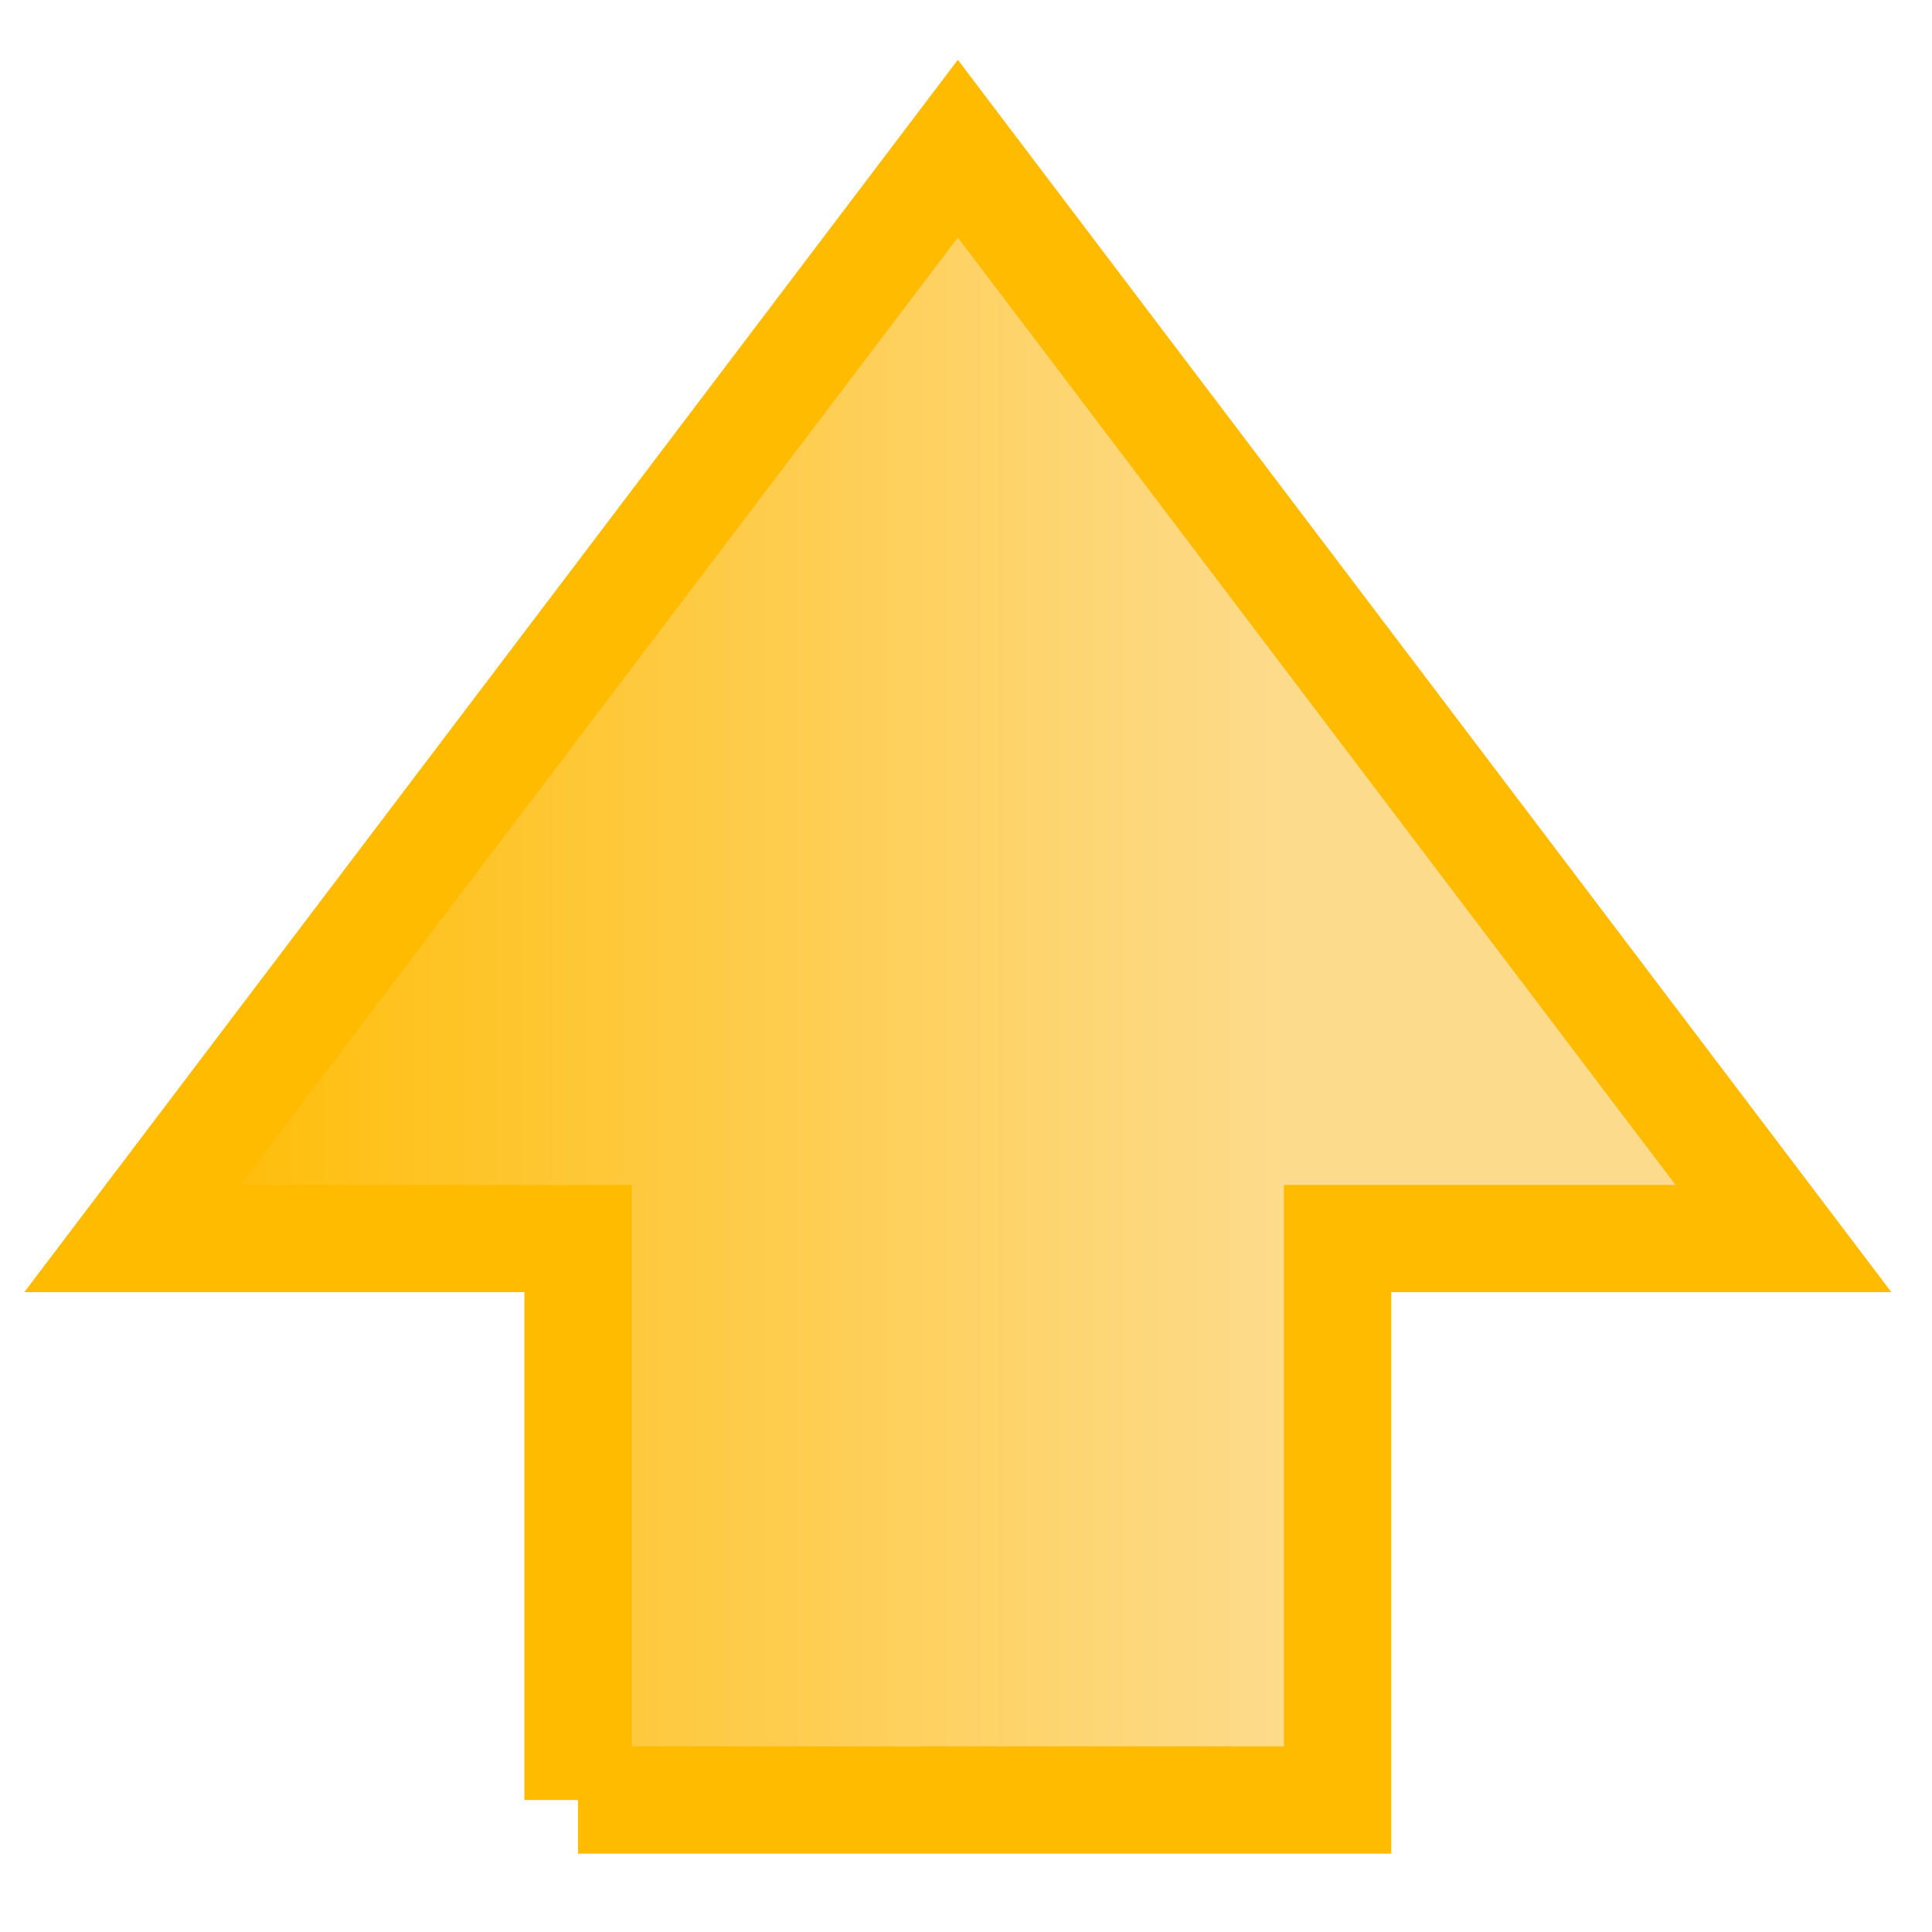
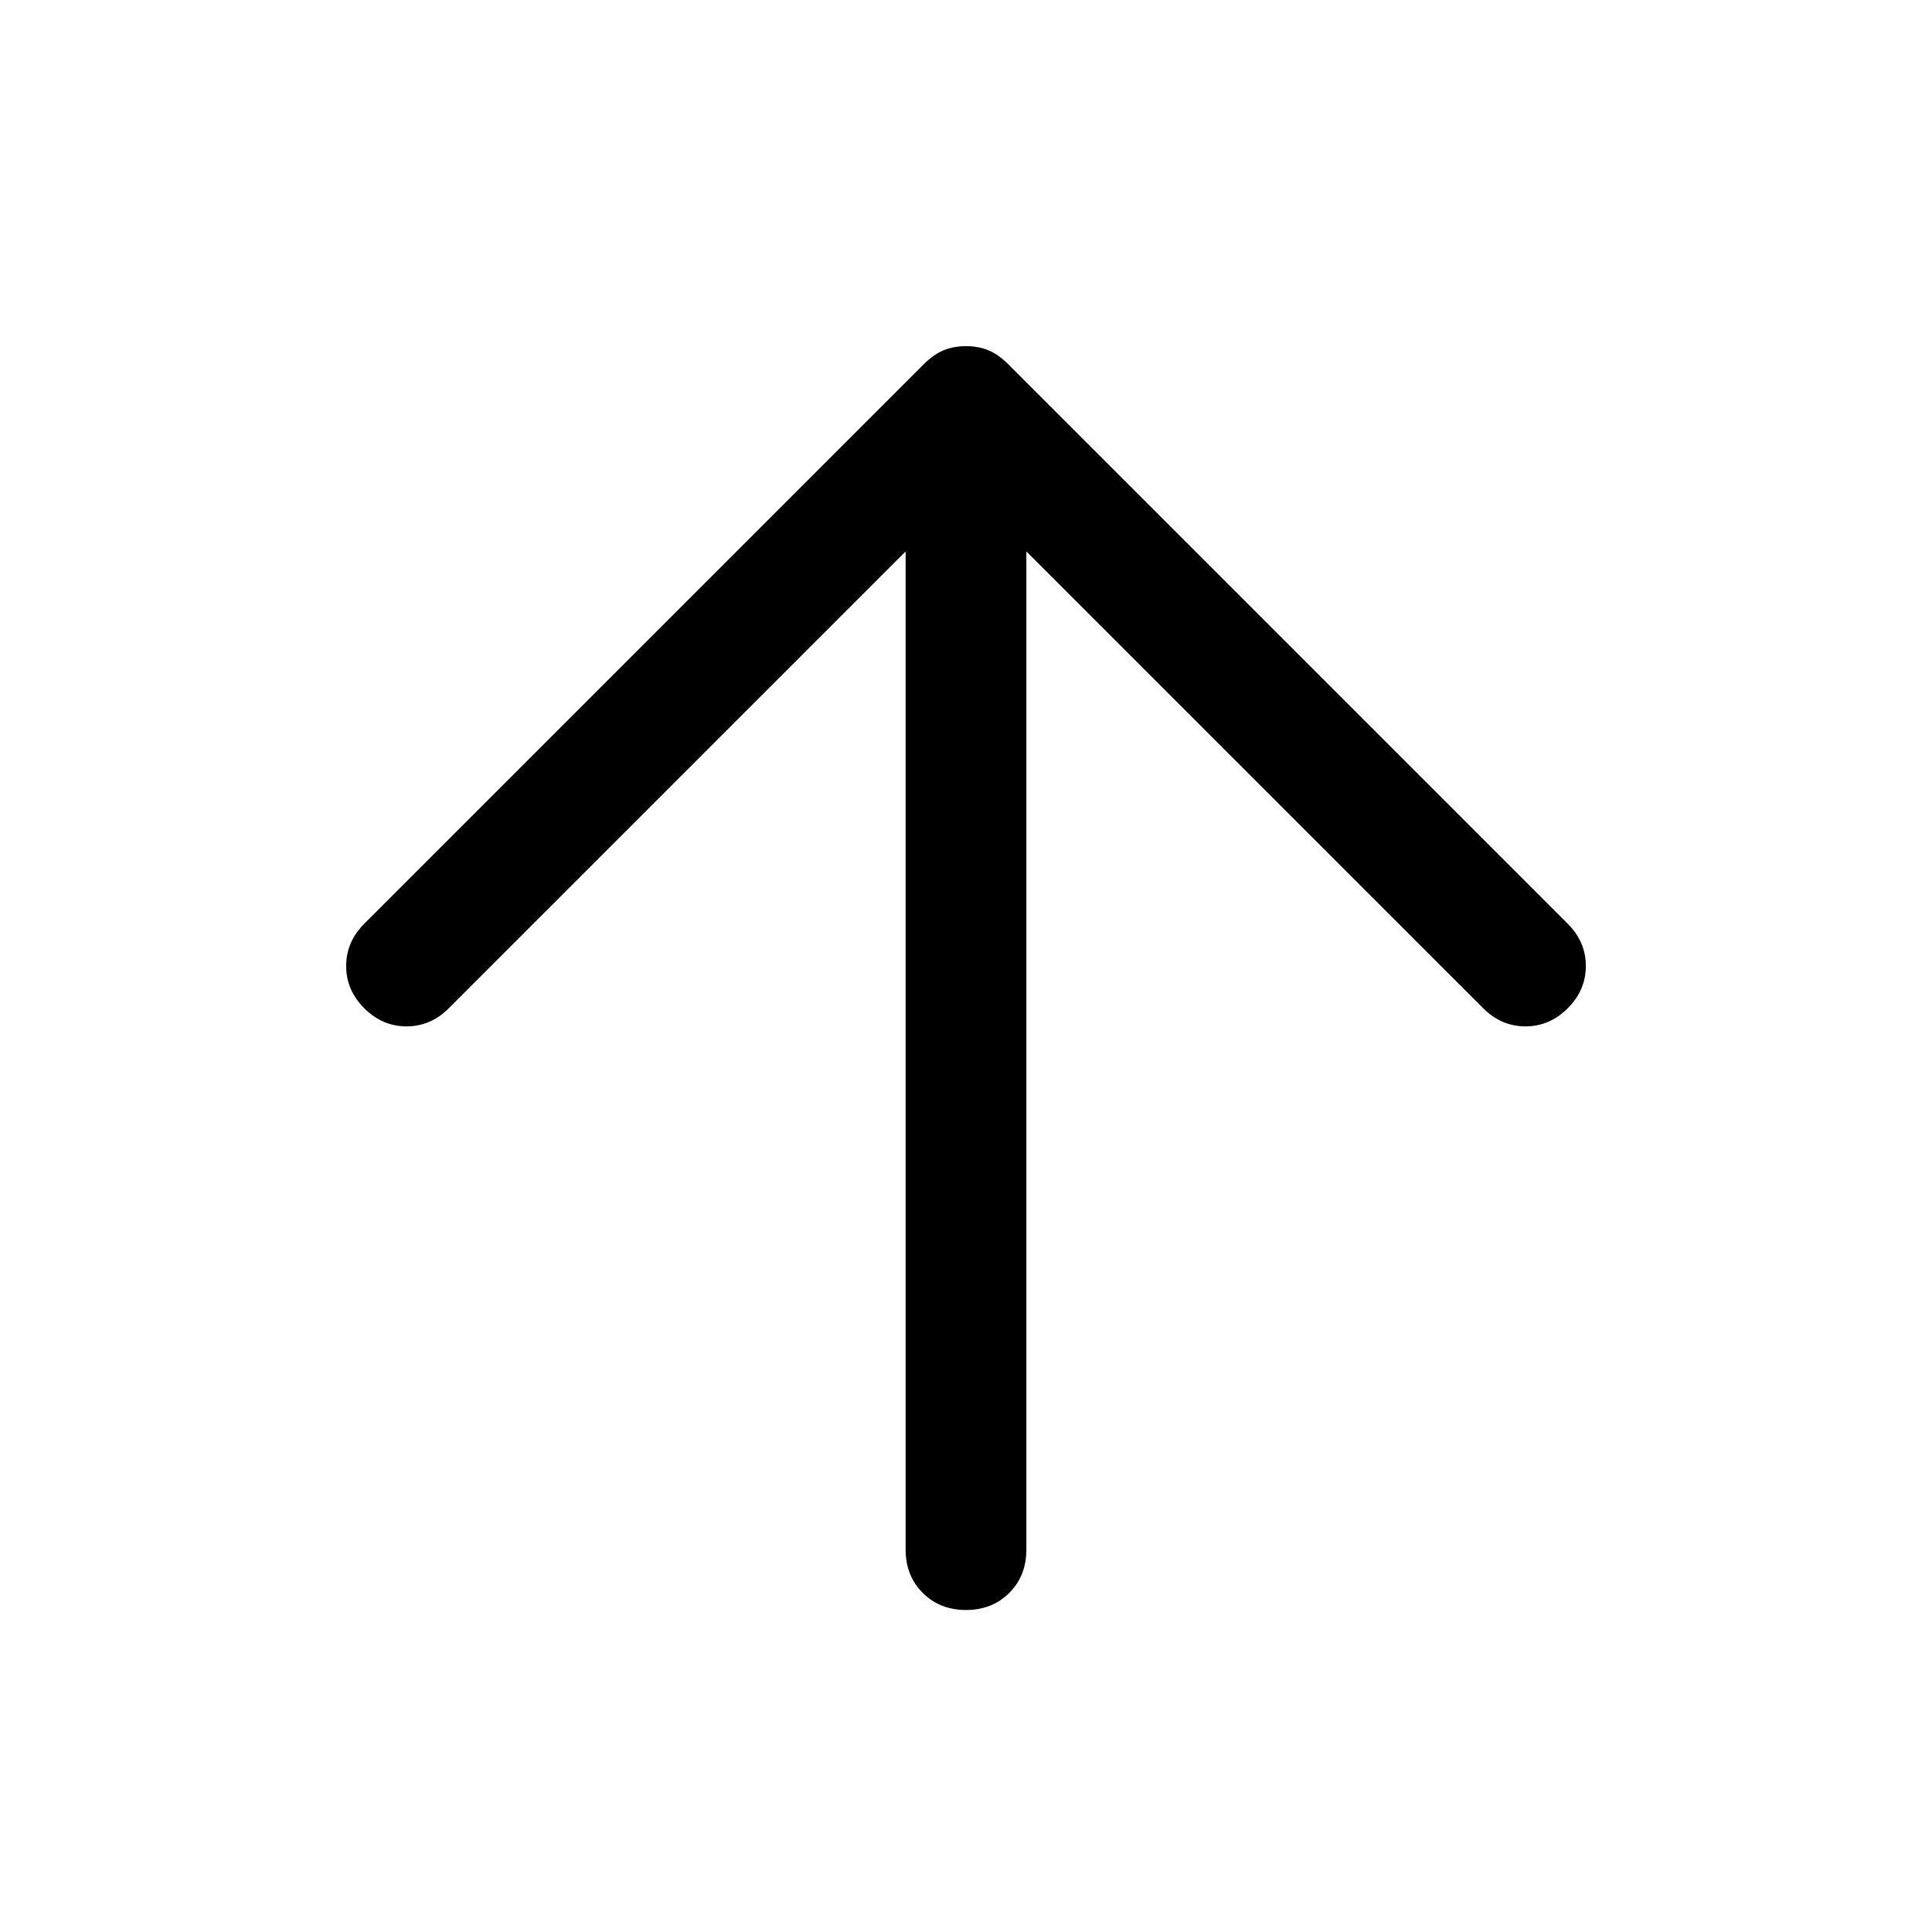
- <svg xmlns="http://www.w3.org/2000/svg" viewBox="0 0 18 18">
-   <defs>
-     <linearGradient y2="0" x2="0.7" y1="0" x1="0" id="svg_74">
-       <stop stop-opacity="1" stop-color="#ffbb00" offset="0" />
-       <stop stop-opacity="1" stop-color="#fddb8c" offset="1" />
-     </linearGradient>
-   </defs>
-   <path stroke="#ffbb00" fill="url(#svg_74)" id="svg_33" d="m5.385,16.77l7.077,0l0,-5.231l4.154,0l-7.692,-10.154l-7.692,10.154l4.154,0l0,5.231z" />
+ <svg xmlns="http://www.w3.org/2000/svg" viewBox="0 -960 960 960" width="24" height="24" fill="currentColor">
+   <path d="M450-686 223-459q-9 9-21 9t-21-9q-9-9-9-21t9-21l278-278q5-5 10-7t11-2q6 0 11 2t10 7l278 278q9 9 9 21t-9 21q-9 9-21 9t-21-9L510-686v496q0 13-8.5 21.5T480-160q-13 0-21.5-8.5T450-190v-496Z" />
</svg>
